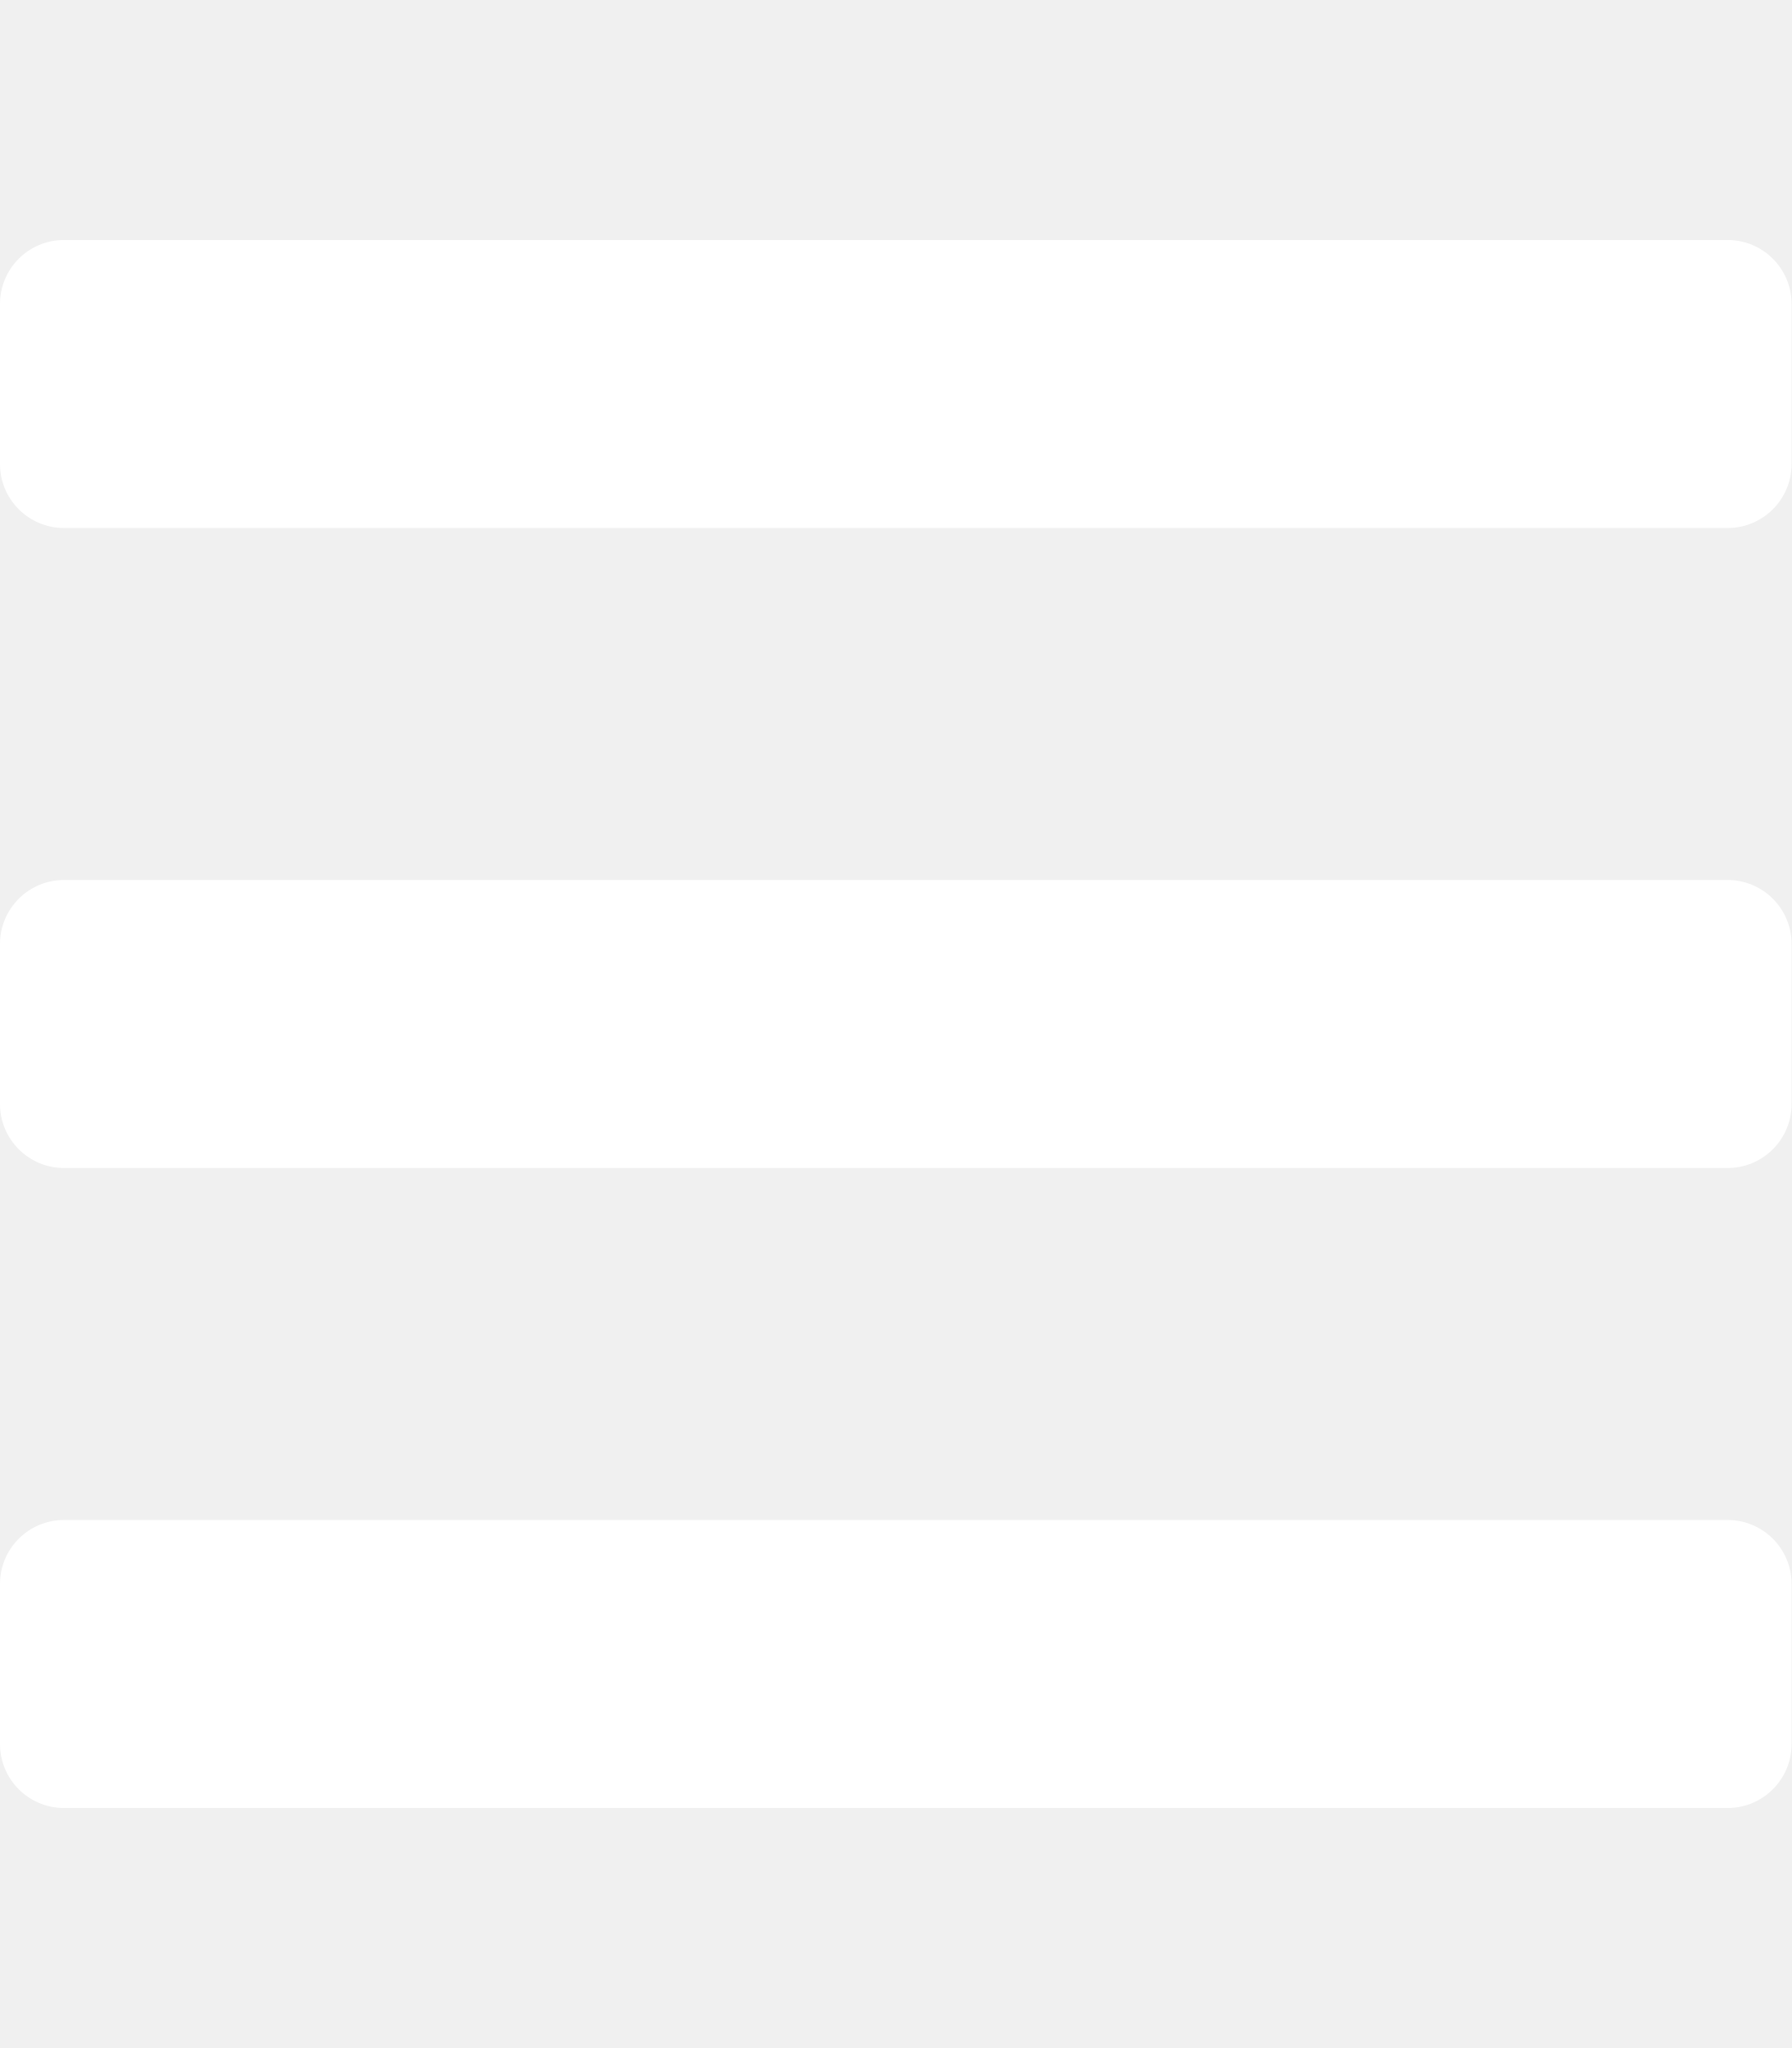
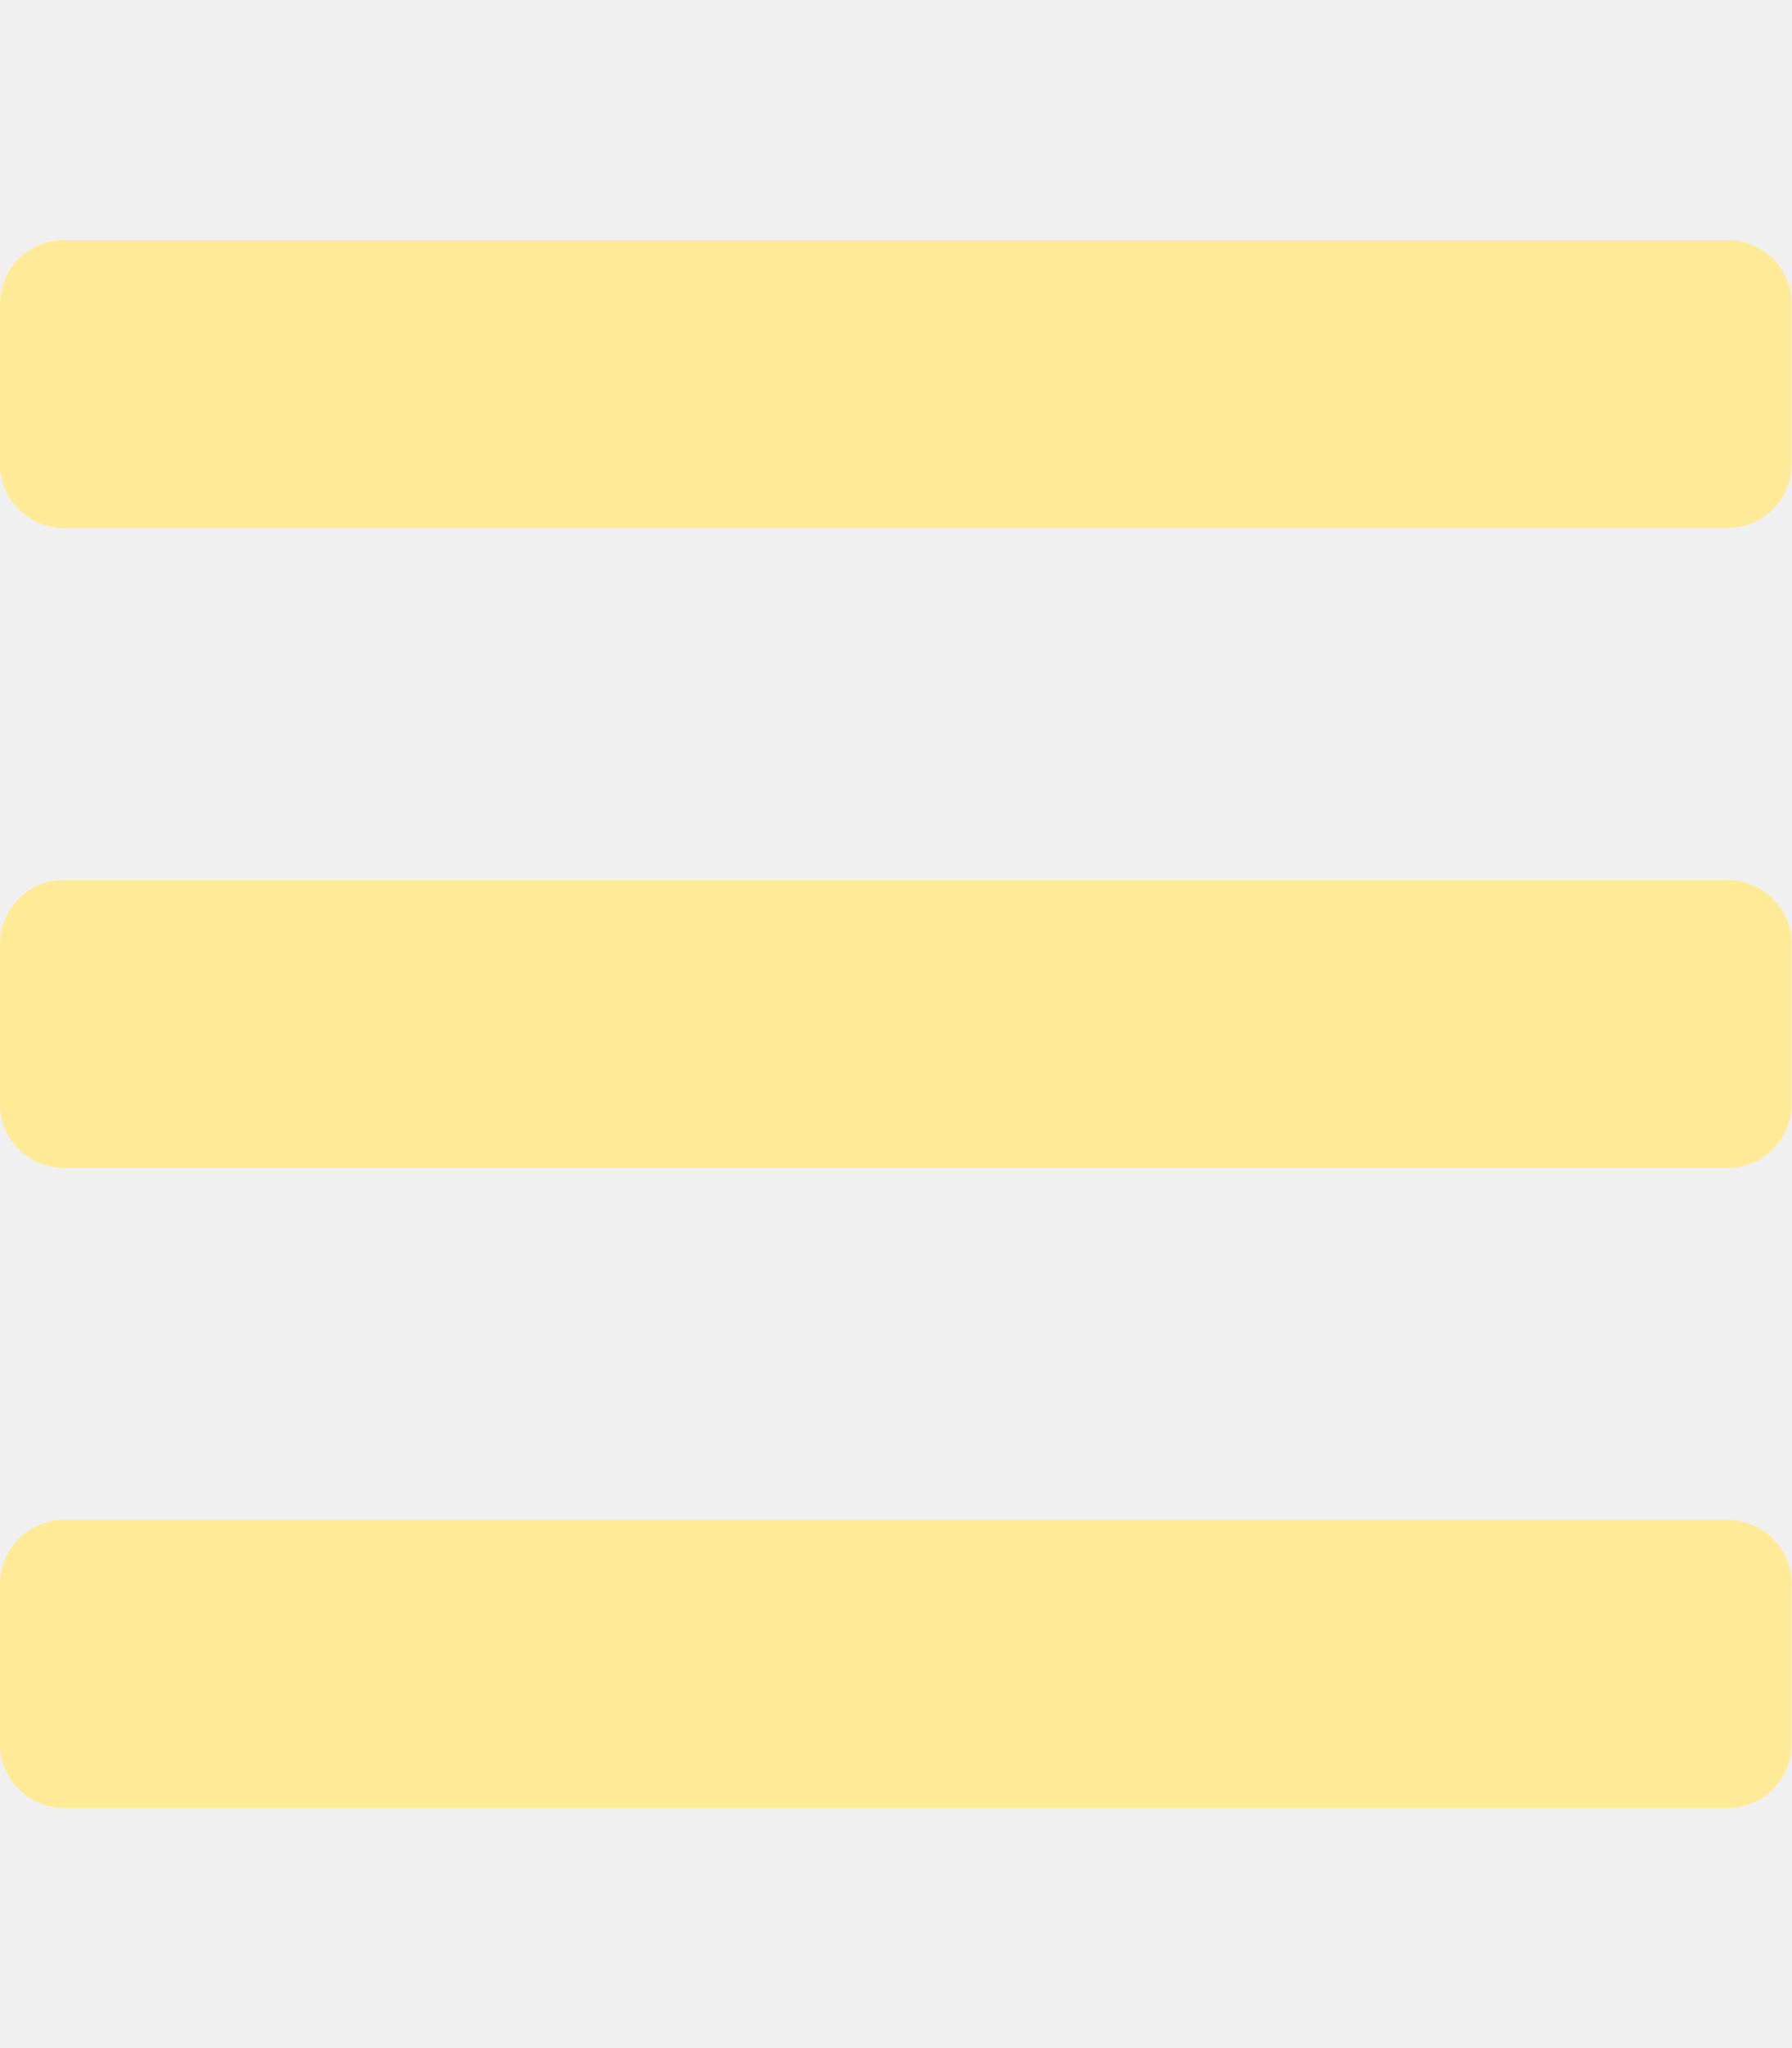
<svg xmlns="http://www.w3.org/2000/svg" aria-hidden="true" focusable="false" data-prefix="fas" data-icon="bars" class="svg-inline--fa fa-bars fa-w-14" role="img" viewBox="0 0 448 512">
-   <path fill="white" d="M16 132h416c8.837 0 16-7.163 16-16V76c0-8.837-7.163-16-16-16H16C7.163 60 0 67.163 0 76v40c0 8.837 7.163 16 16 16zm0 160h416c8.837 0 16-7.163 16-16v-40c0-8.837-7.163-16-16-16H16c-8.837 0-16 7.163-16 16v40c0 8.837 7.163 16 16 16zm0 160h416c8.837 0 16-7.163 16-16v-40c0-8.837-7.163-16-16-16H16c-8.837 0-16 7.163-16 16v40c0 8.837 7.163 16 16 16z" />
+   <path fill="#ffeb97" d="M16 132h416c8.837 0 16-7.163 16-16V76c0-8.837-7.163-16-16-16H16C7.163 60 0 67.163 0 76v40c0 8.837 7.163 16 16 16zm0 160h416c8.837 0 16-7.163 16-16v-40c0-8.837-7.163-16-16-16H16c-8.837 0-16 7.163-16 16v40c0 8.837 7.163 16 16 16zm0 160h416c8.837 0 16-7.163 16-16v-40c0-8.837-7.163-16-16-16H16c-8.837 0-16 7.163-16 16v40c0 8.837 7.163 16 16 16z" />
</svg>
